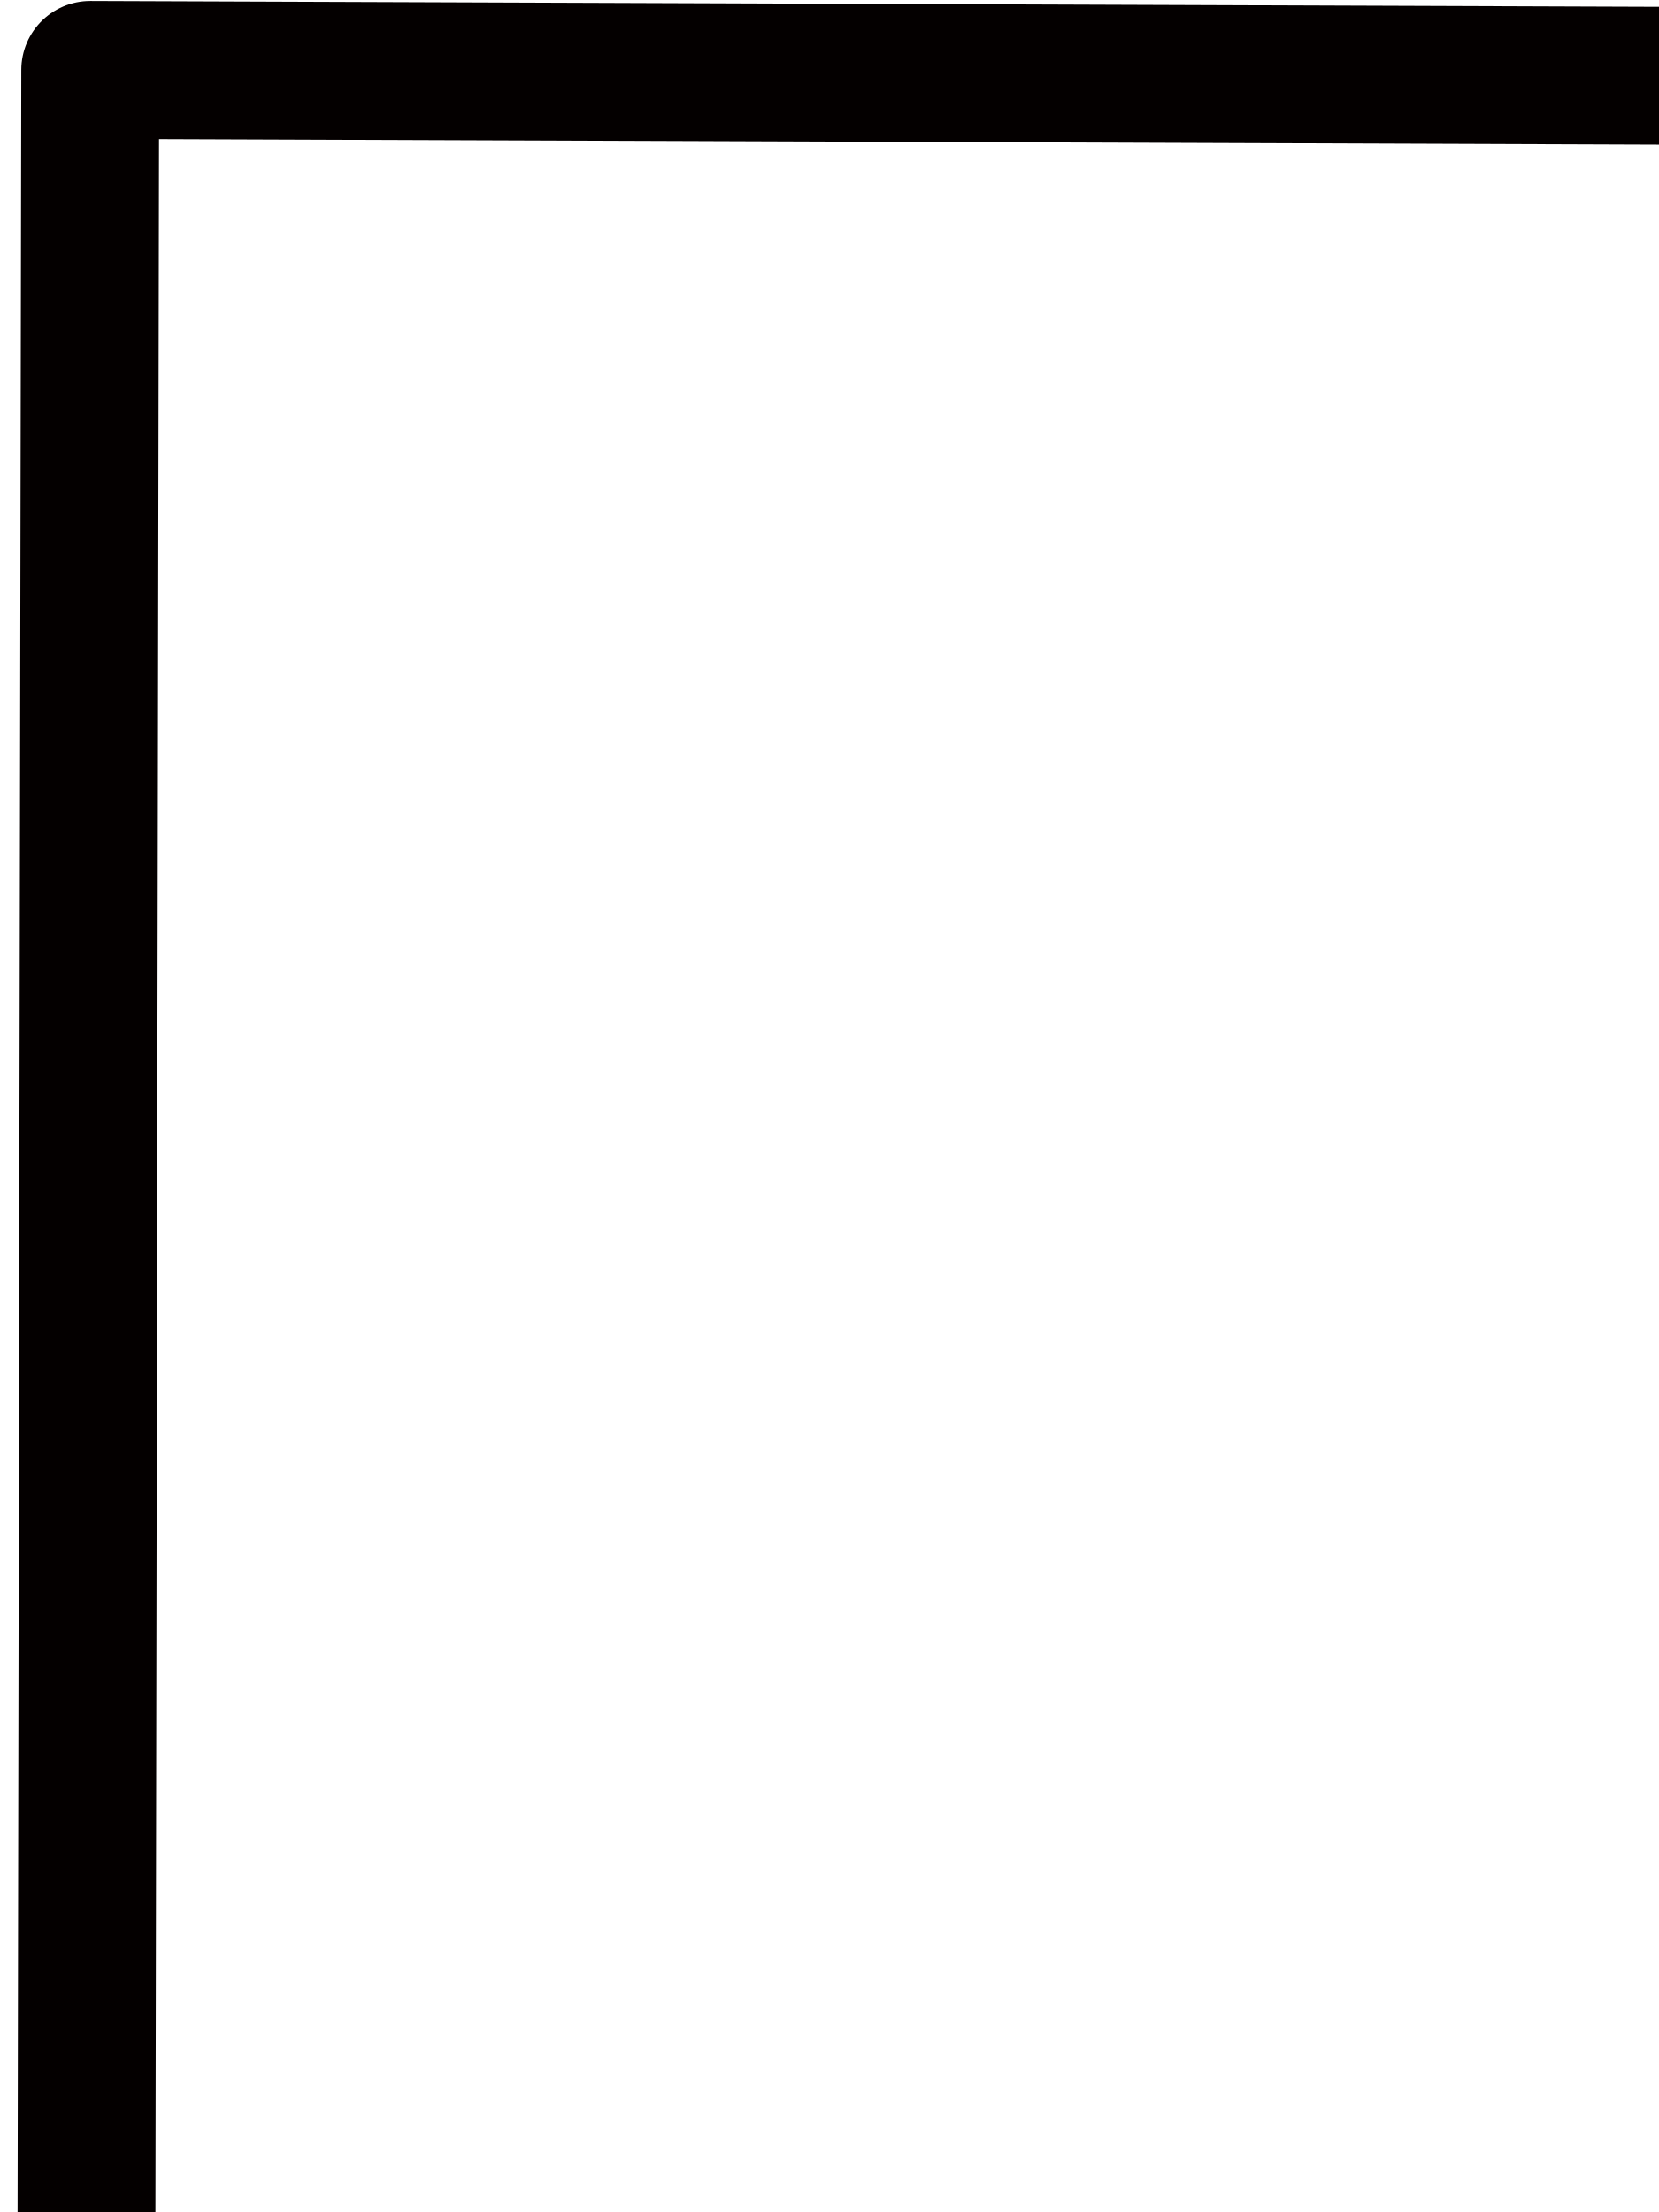
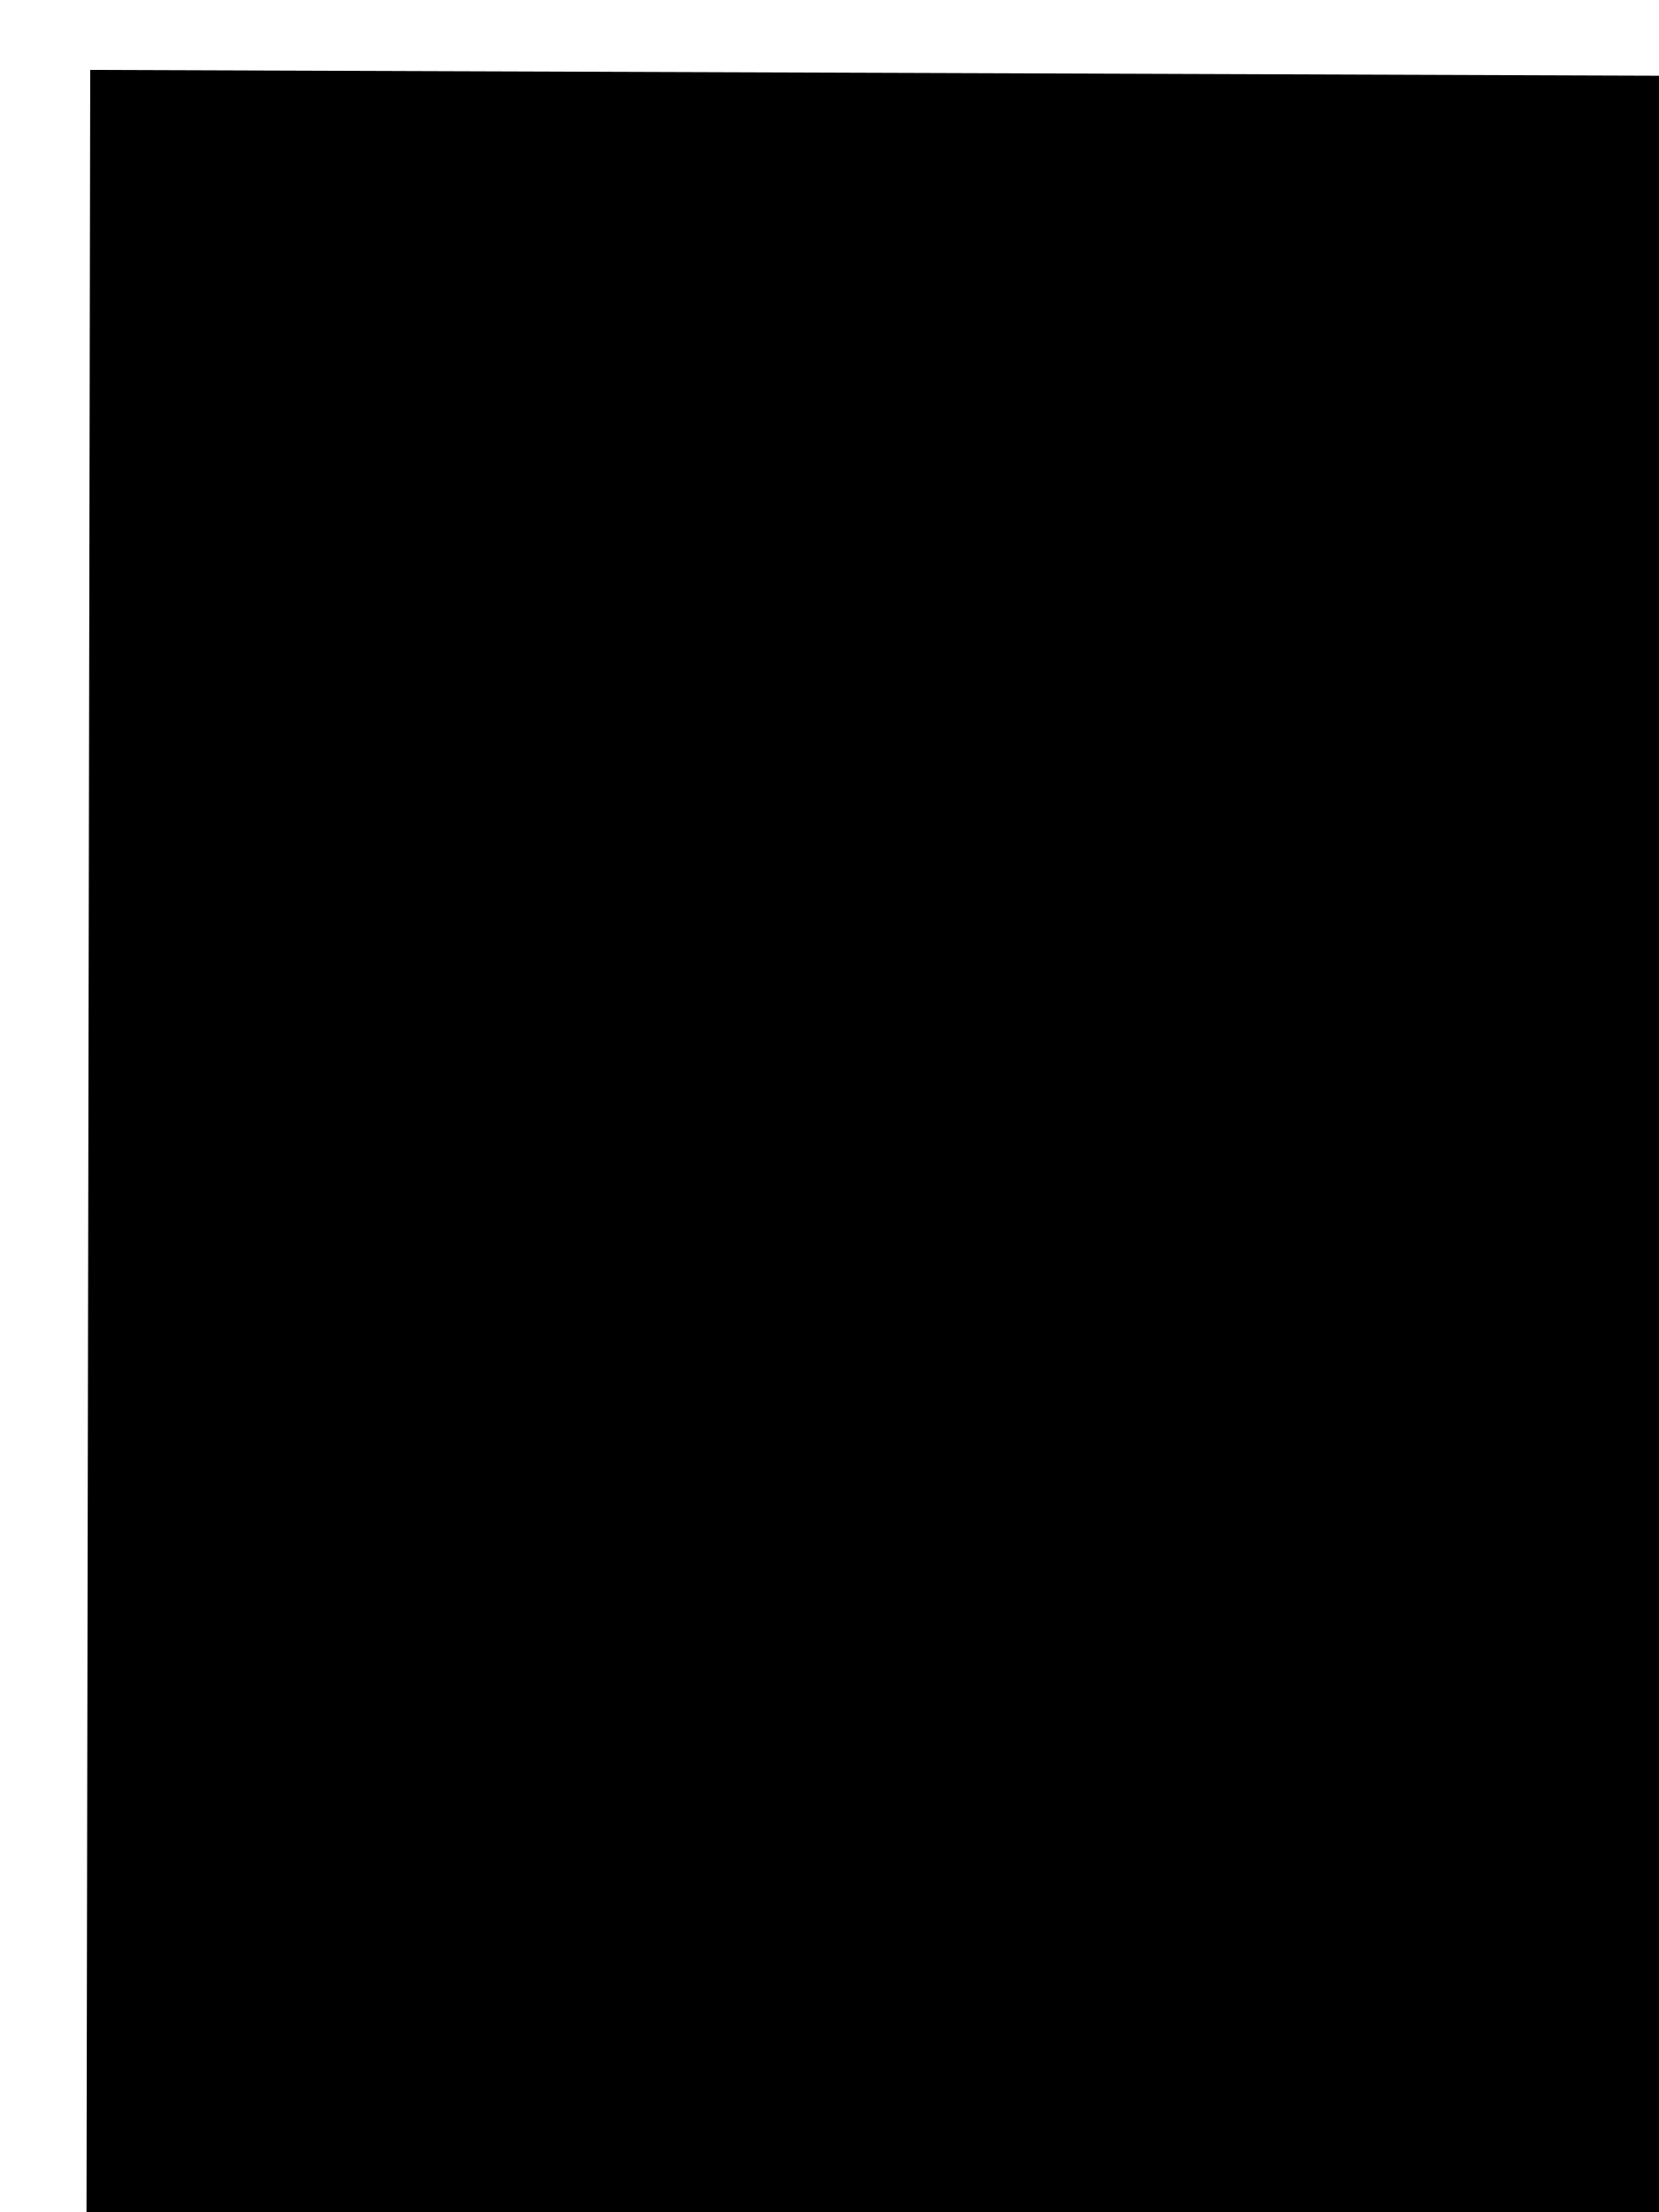
<svg xmlns="http://www.w3.org/2000/svg" xmlns:ns1="http://kiegroup.org/2017/stunner" version="1.1" id="dataObject" viewBox="0 0 60 80" xml:space="preserve" width="60px" height="80px">
-   <path ns1:shape-state="stroke" ns1:transform="non-scalable" class="annotation_data_object_main" style="fill:none;stroke:#040000;stroke-width:4.986;stroke-linecap:round;stroke-linejoin:round;stroke-miterlimit:4;stroke-dasharray:none;stroke-opacity:1" d="M 239.791,3.409 346.113,110.843 m 0,334.629 V 110.843 H 239.791 V 3.409 L 3.263,2.528 m 0,0 L 2.493,445.472 H 346.113" />
+   <path ns1:shape-state="stroke" ns1:transform="non-scalable" class="annotation_data_object_main" d="M 239.791,3.409 346.113,110.843 m 0,334.629 V 110.843 H 239.791 V 3.409 L 3.263,2.528 m 0,0 L 2.493,445.472 H 346.113" />
  <g id="shapeDataObject" class="annotation_group_data_object" ns1:transform="non-scalable">
  </g>
</svg>
